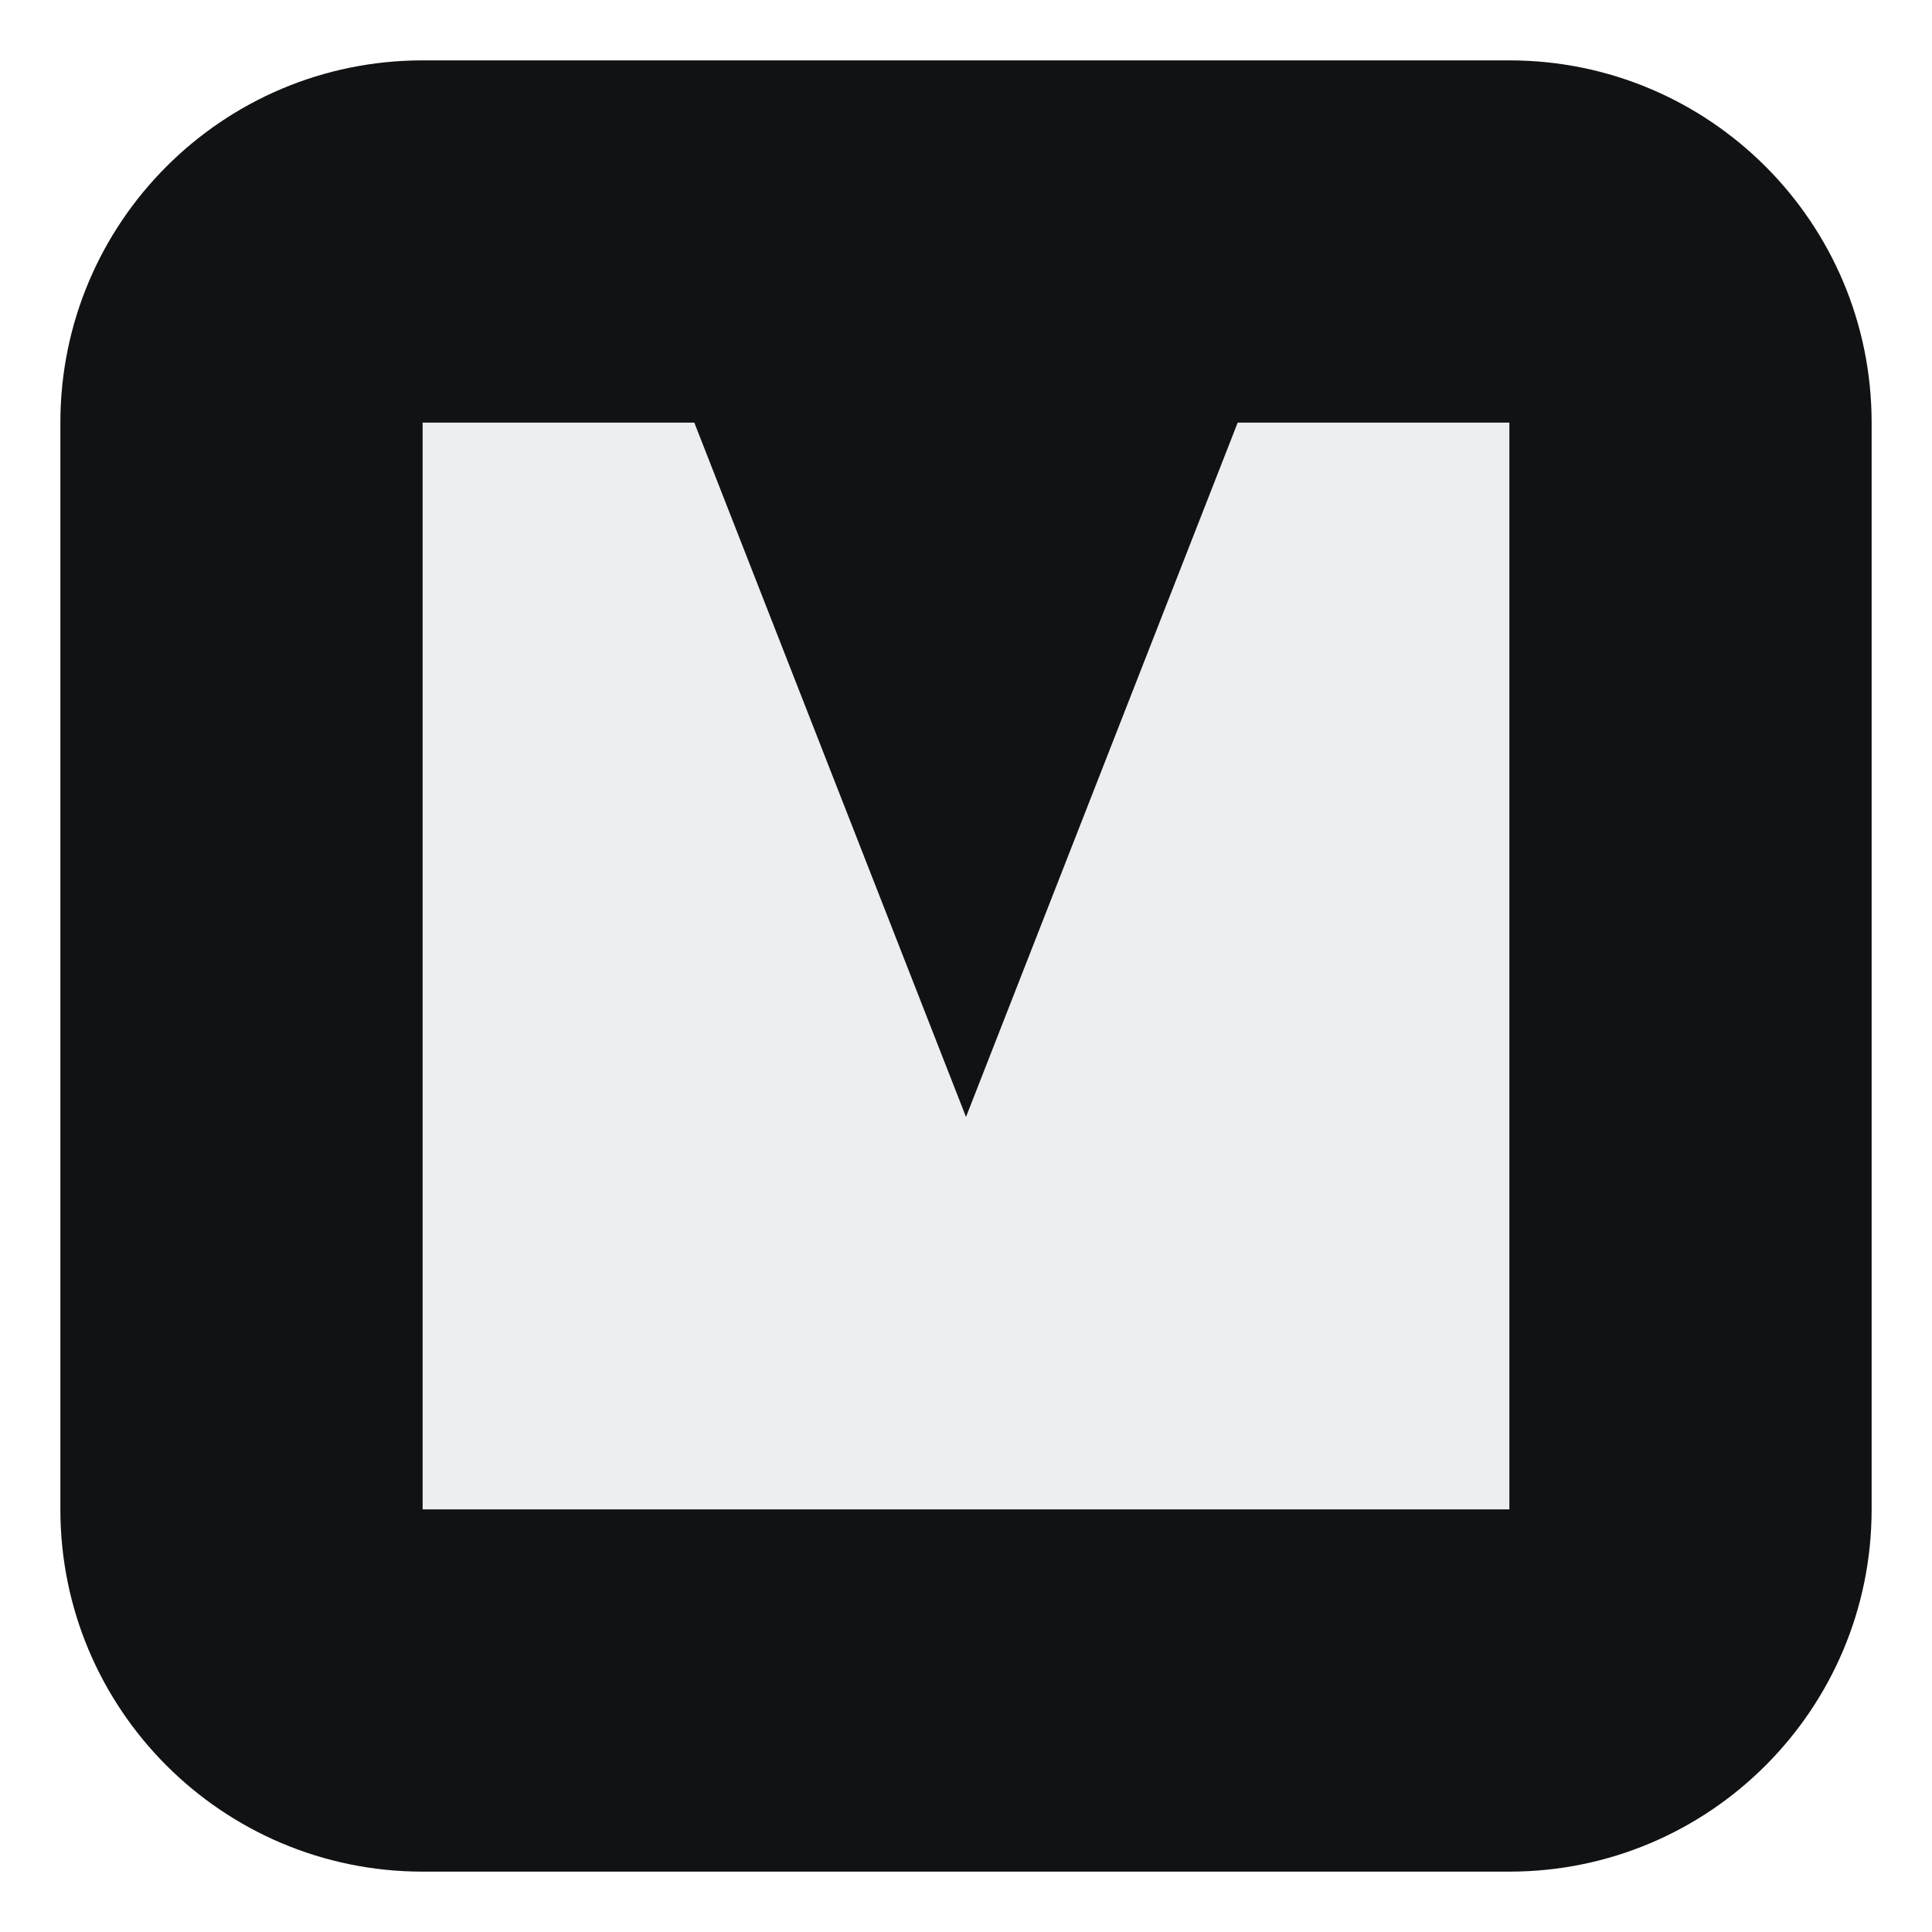
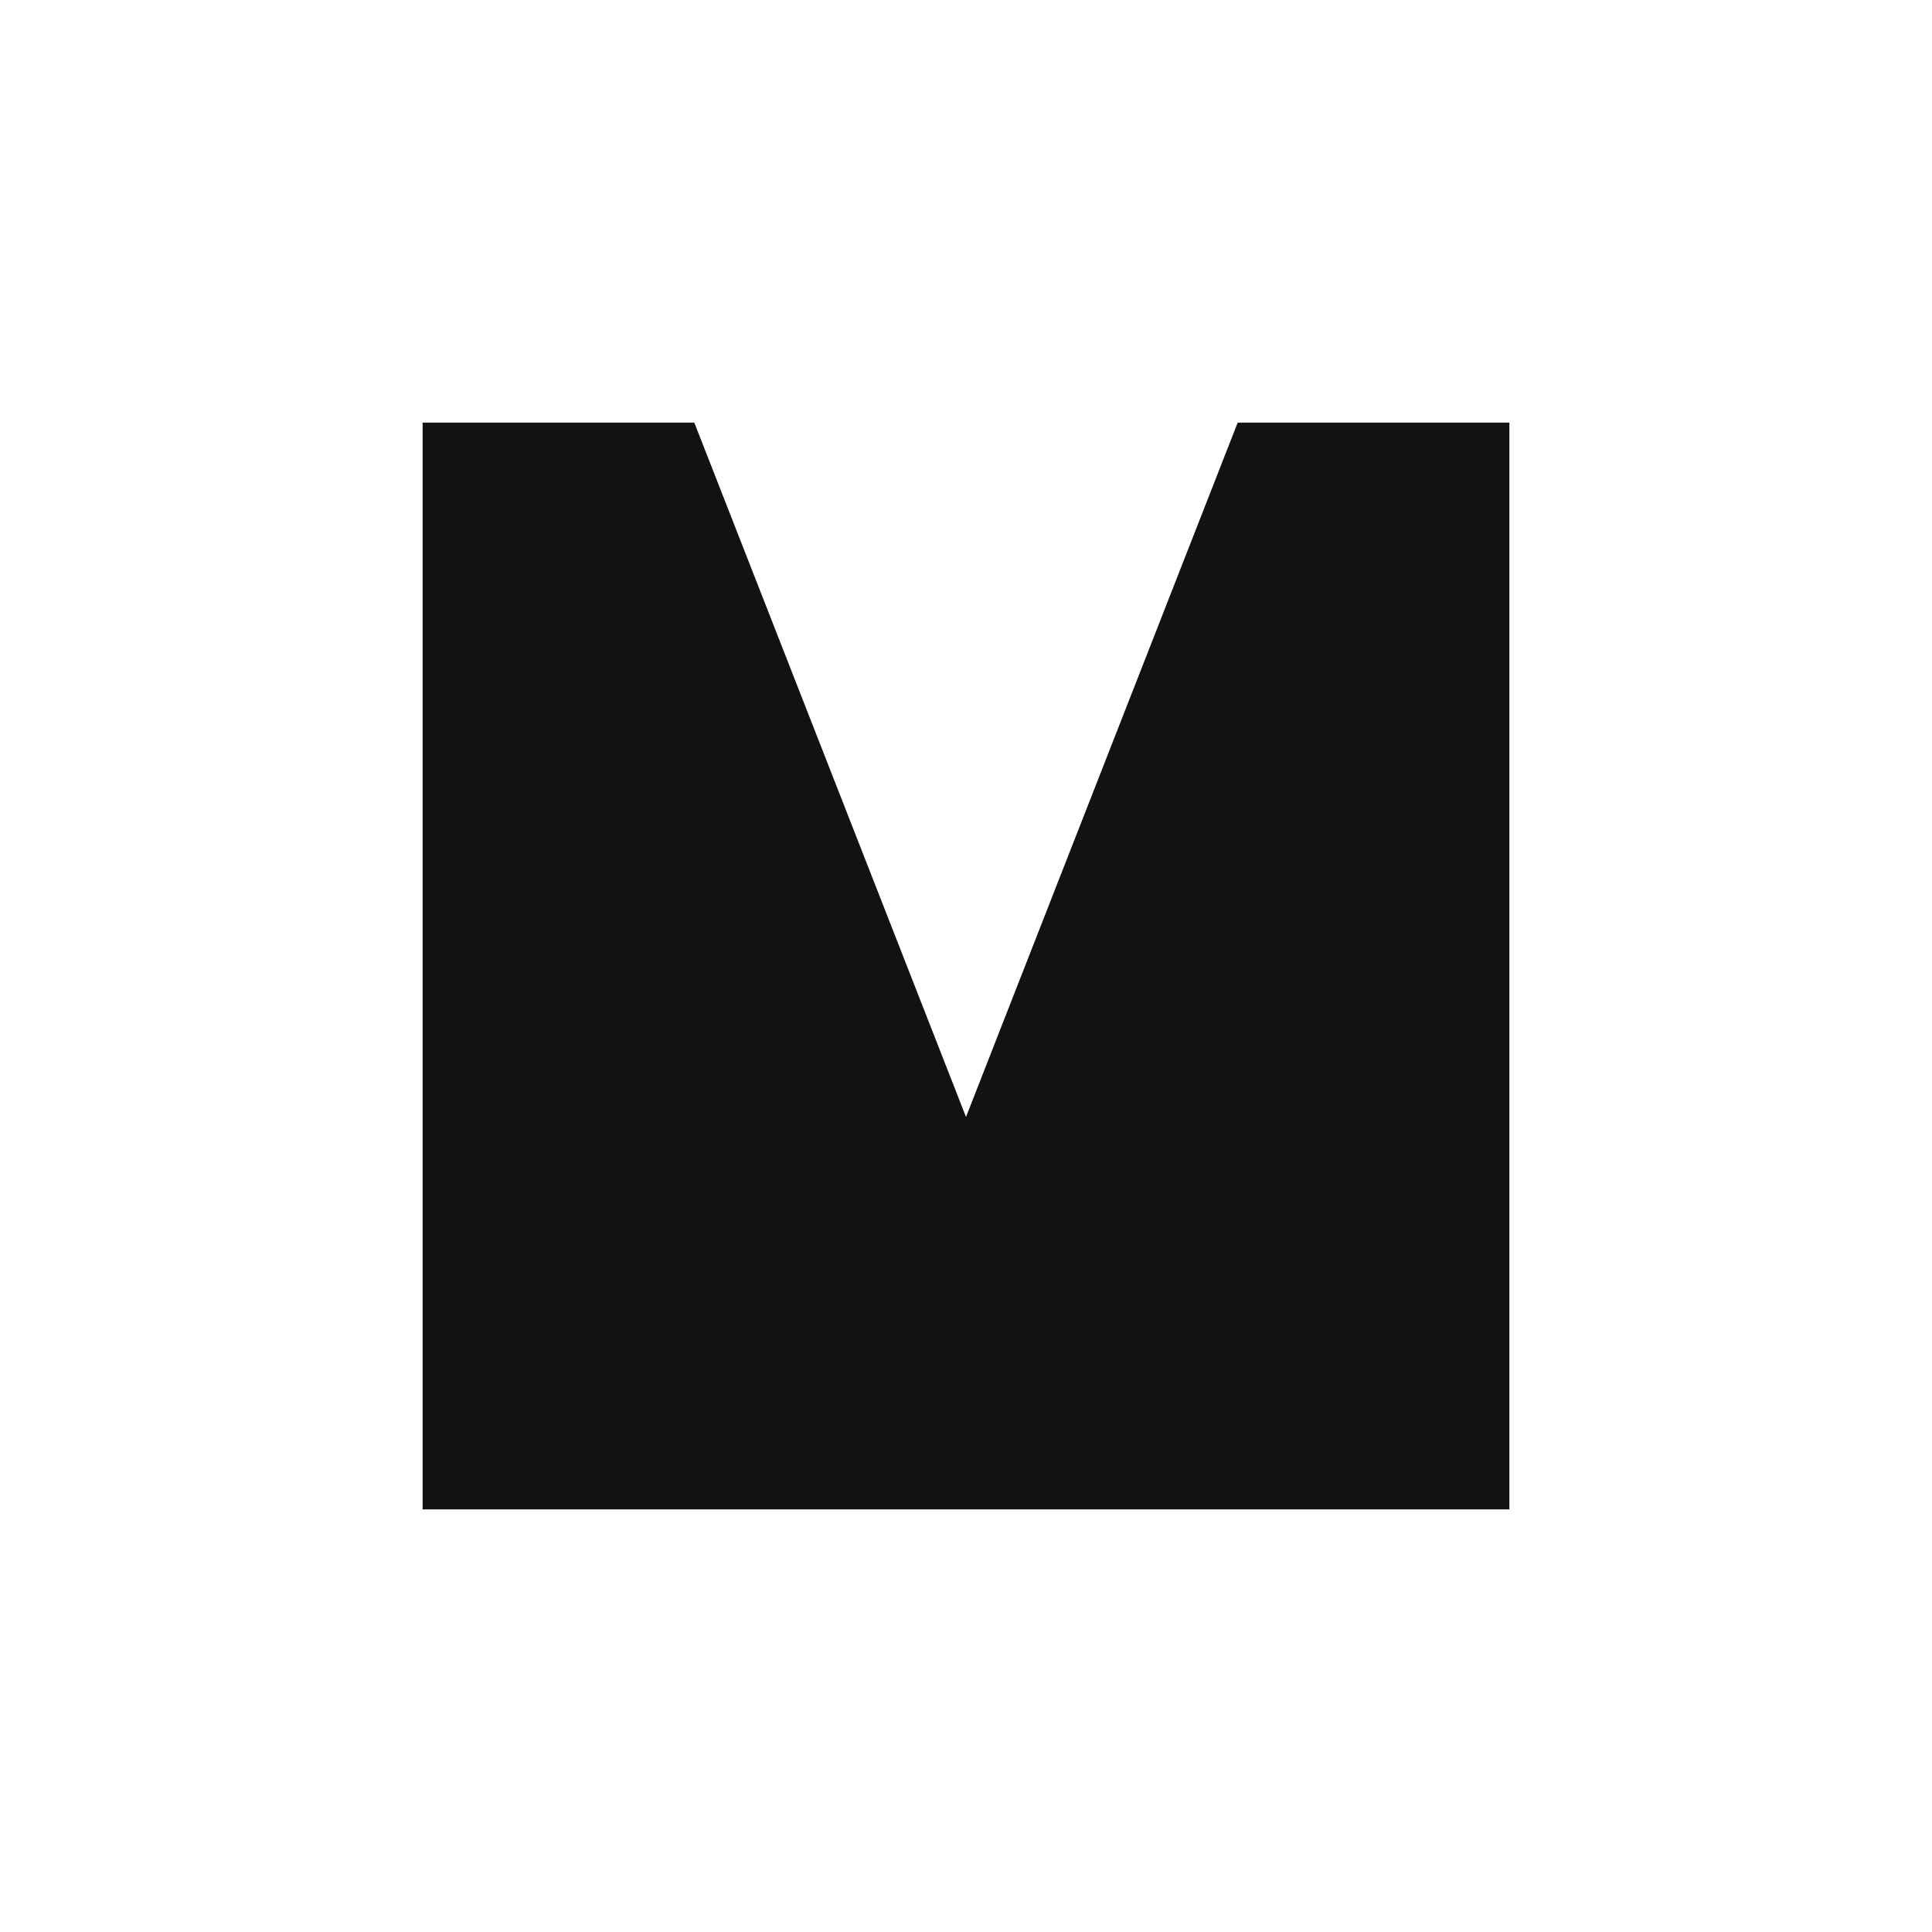
<svg xmlns="http://www.w3.org/2000/svg" width="32" height="32" viewBox="0 0 32 32">
-   <rect x="1" y="1" width="30" height="30" rx="6" fill="#101214" />
-   <polygon fill="#ebeff2" points="7,25 7,7 11.5,7 16,18.5 20.5,7 25,7 25,25" />
+   <style>
+     polygon { fill: #101214; }
+     @media (prefers-color-scheme: dark) {
+       polygon { fill: #ebeff2; }
+     }
+   </style>
+   <polygon points="7,25 7,7 11.5,7 16,18.5 20.5,7 25,7 25,25" />
</svg>
